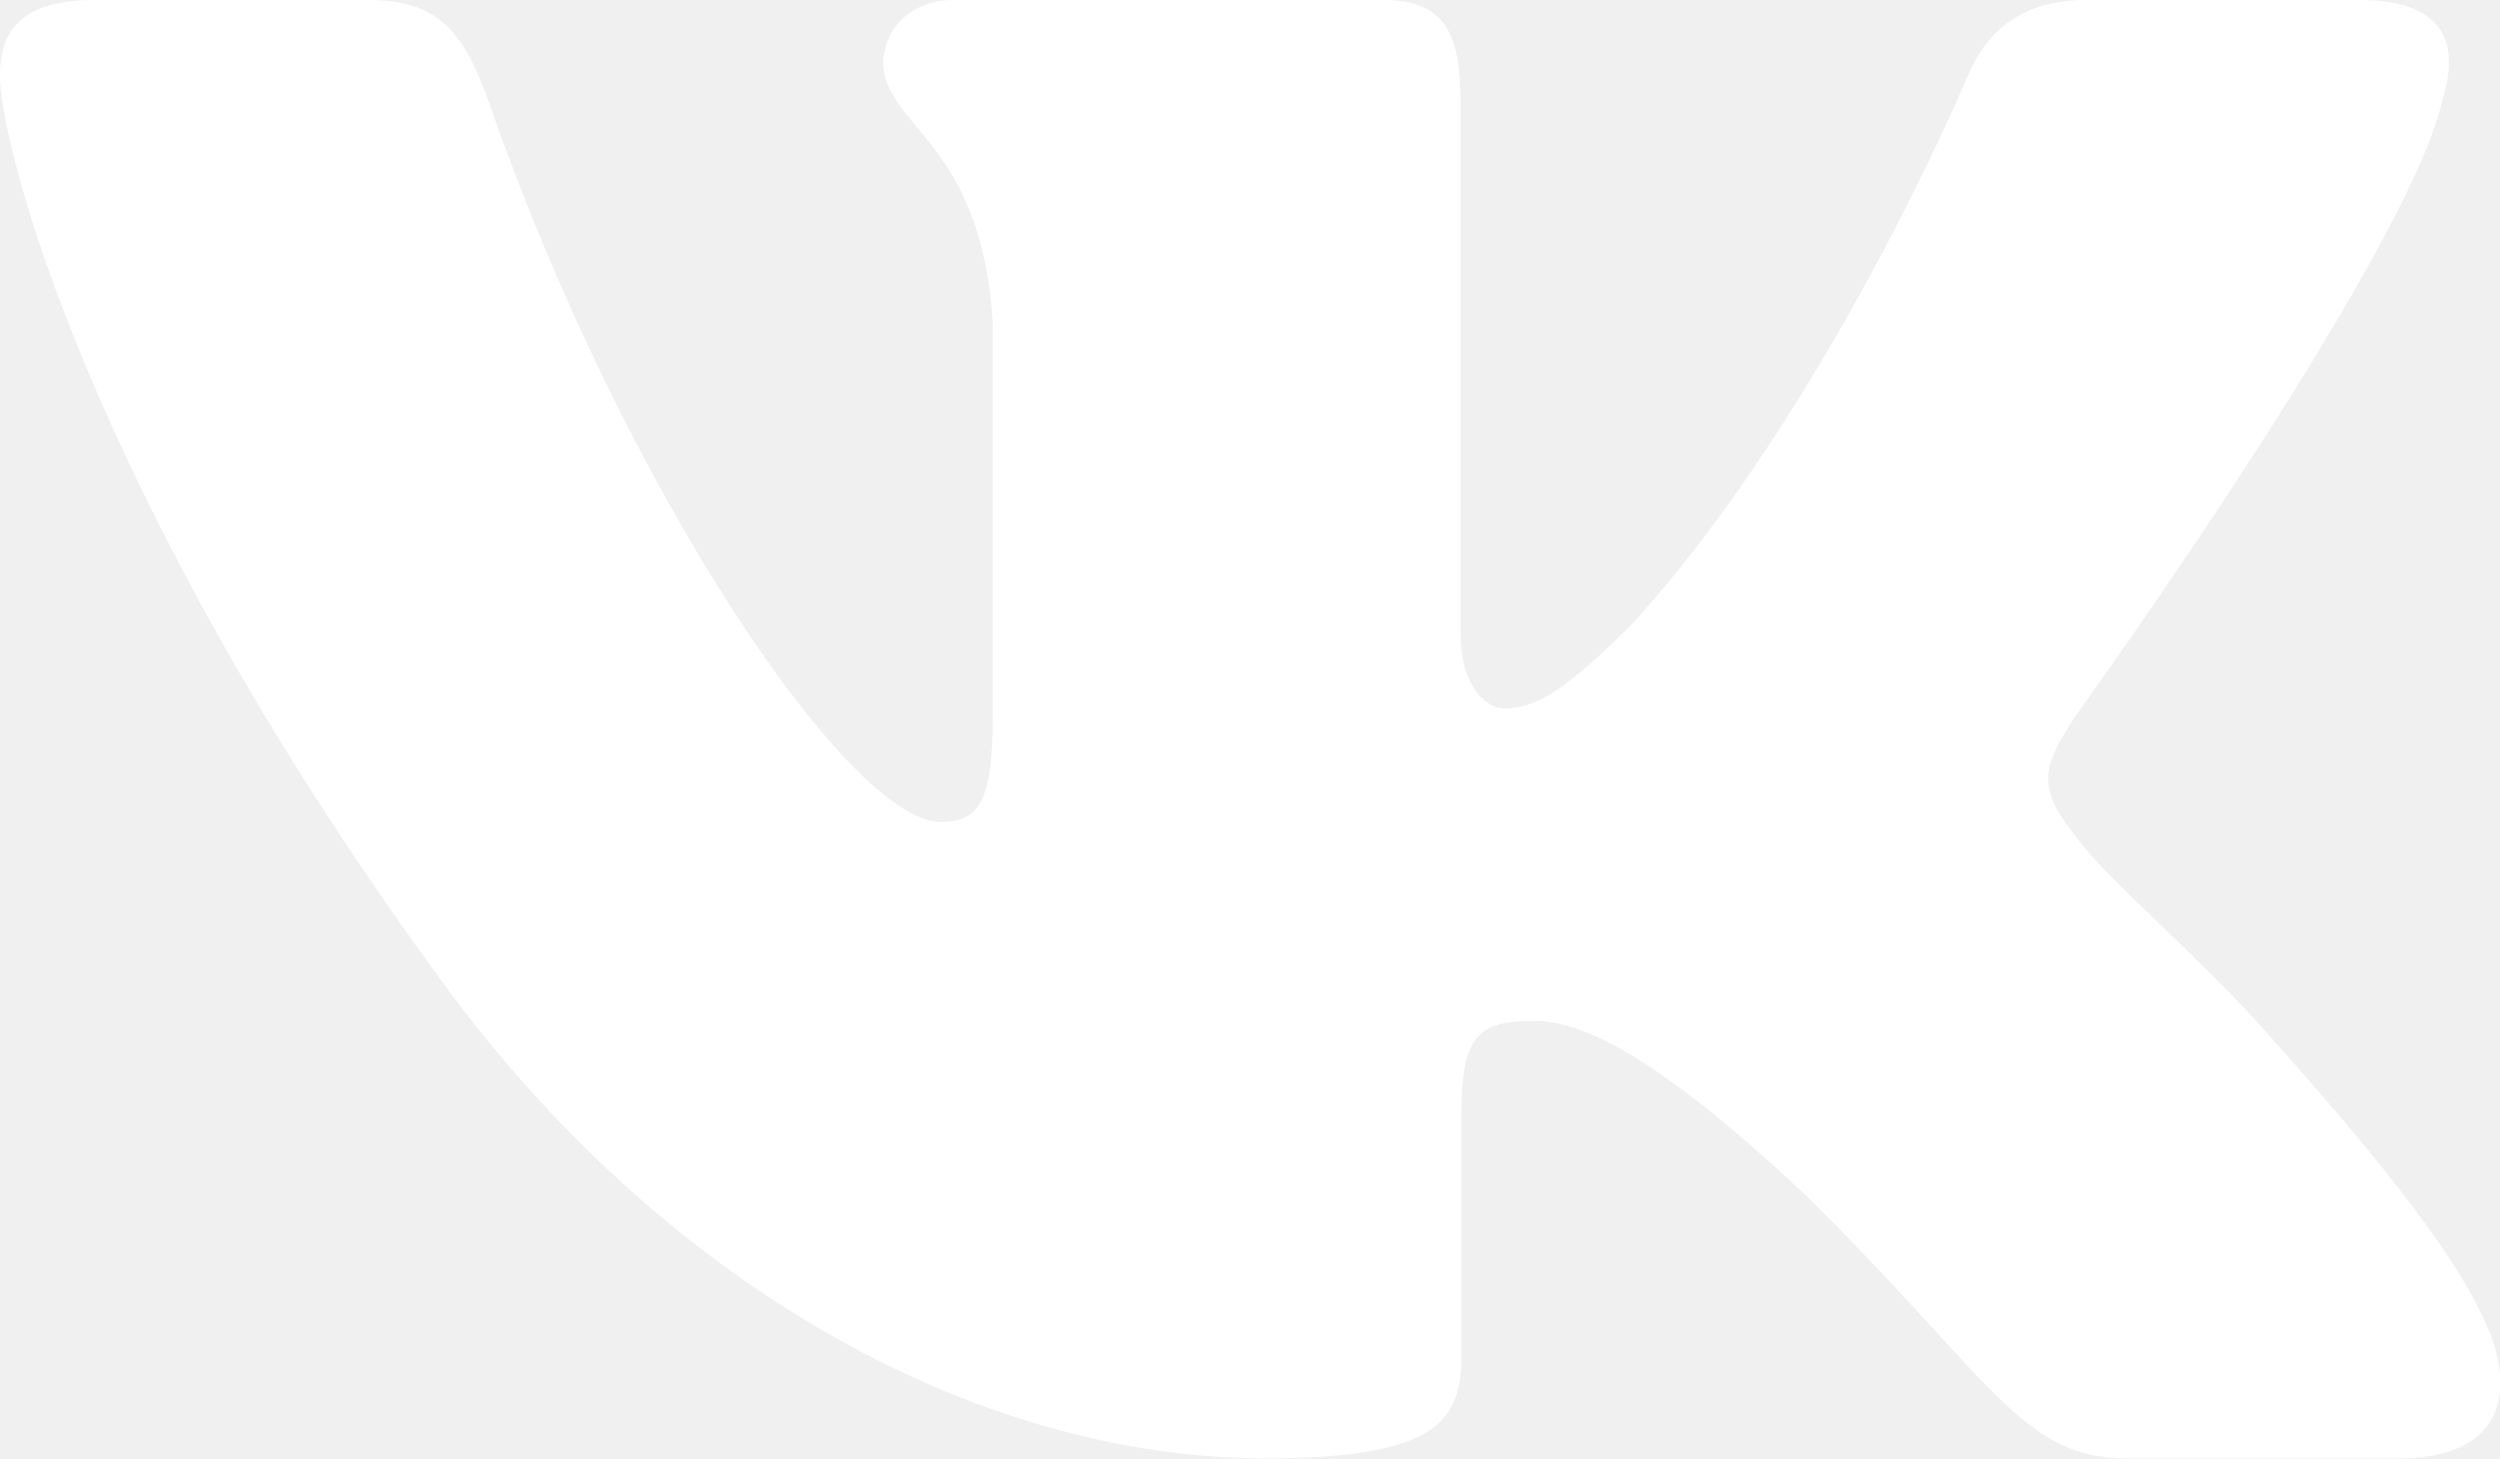
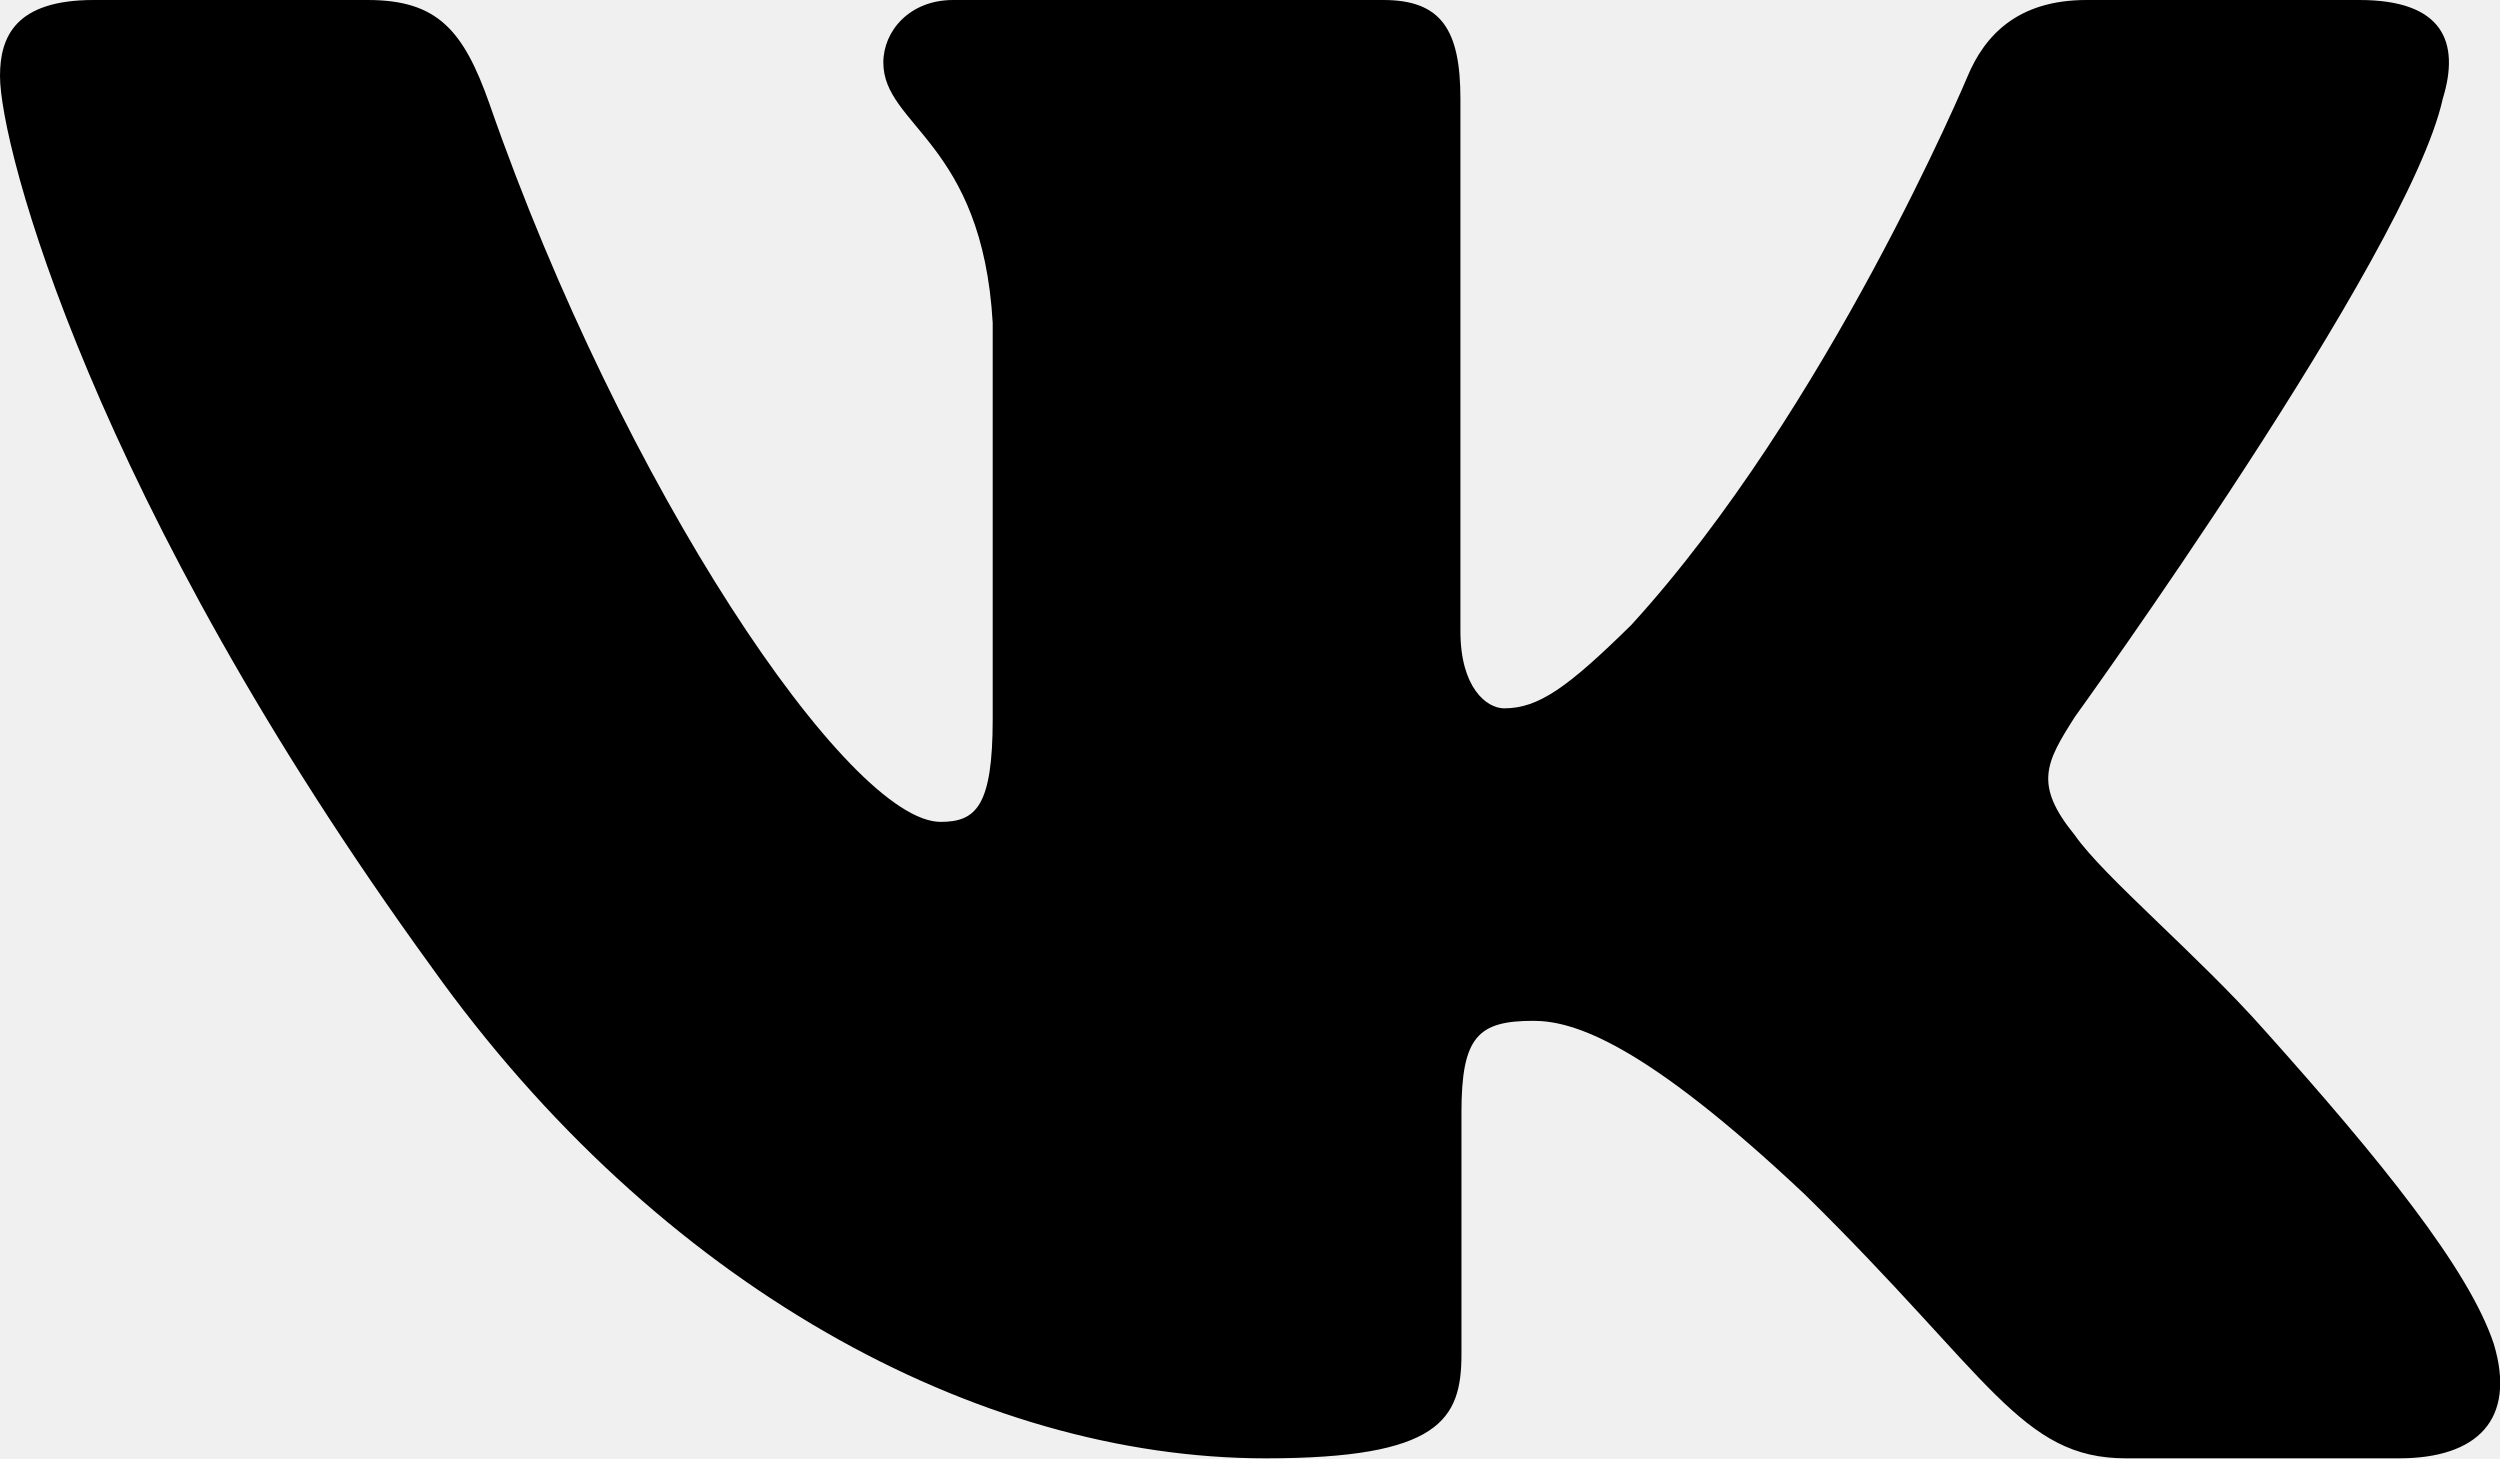
<svg xmlns="http://www.w3.org/2000/svg" width="24" height="14" viewBox="0 0 24 14" fill="none">
-   <path fill-rule="evenodd" clip-rule="evenodd" d="M23.45.95c.17-.55 0-.95-.8-.95h-2.62c-.67 0-.98.35-1.14.73 0 0-1.34 3.2-3.23 5.27-.61.6-.89.8-1.22.8-.17 0-.42-.2-.42-.74V.95c0-.66-.18-.95-.74-.95H9.15c-.42 0-.67.3-.67.6 0 .61.95.76 1.05 2.5v3.8c0 .84-.16.99-.5.99-.88 0-3.05-3.21-4.33-6.89-.25-.71-.5-1-1.17-1H.9C.15 0 0 .35 0 .73c0 .68.89 4.07 4.14 8.55C6.32 12.34 9.38 14 12.15 14c1.67 0 1.88-.37 1.88-1v-2.32c0-.73.16-.88.69-.88.38 0 1.05.2 2.61 1.67C19.11 13.22 19.4 14 20.41 14h2.62c.75 0 1.13-.37.91-1.1-.24-.72-1.09-1.77-2.21-3.02-.62-.7-1.54-1.47-1.81-1.86-.4-.49-.28-.7 0-1.14 0 0 3.2-4.43 3.53-5.93Z" fill="#fff" />
+   <path fill-rule="evenodd" clip-rule="evenodd" d="M23.45.95c.17-.55 0-.95-.8-.95h-2.62c-.67 0-.98.35-1.14.73 0 0-1.34 3.2-3.23 5.27-.61.6-.89.8-1.22.8-.17 0-.42-.2-.42-.74V.95c0-.66-.18-.95-.74-.95H9.15c-.42 0-.67.3-.67.6 0 .61.95.76 1.05 2.5v3.8c0 .84-.16.99-.5.99-.88 0-3.05-3.21-4.33-6.89-.25-.71-.5-1-1.17-1H.9C.15 0 0 .35 0 .73c0 .68.89 4.07 4.14 8.55C6.32 12.34 9.38 14 12.15 14c1.67 0 1.88-.37 1.88-1v-2.32c0-.73.16-.88.69-.88.38 0 1.05.2 2.61 1.67C19.11 13.22 19.4 14 20.41 14h2.62c.75 0 1.13-.37.91-1.1-.24-.72-1.09-1.77-2.21-3.02-.62-.7-1.54-1.47-1.81-1.86-.4-.49-.28-.7 0-1.14 0 0 3.2-4.43 3.53-5.93Z" fill="currentColor" />
</svg>
